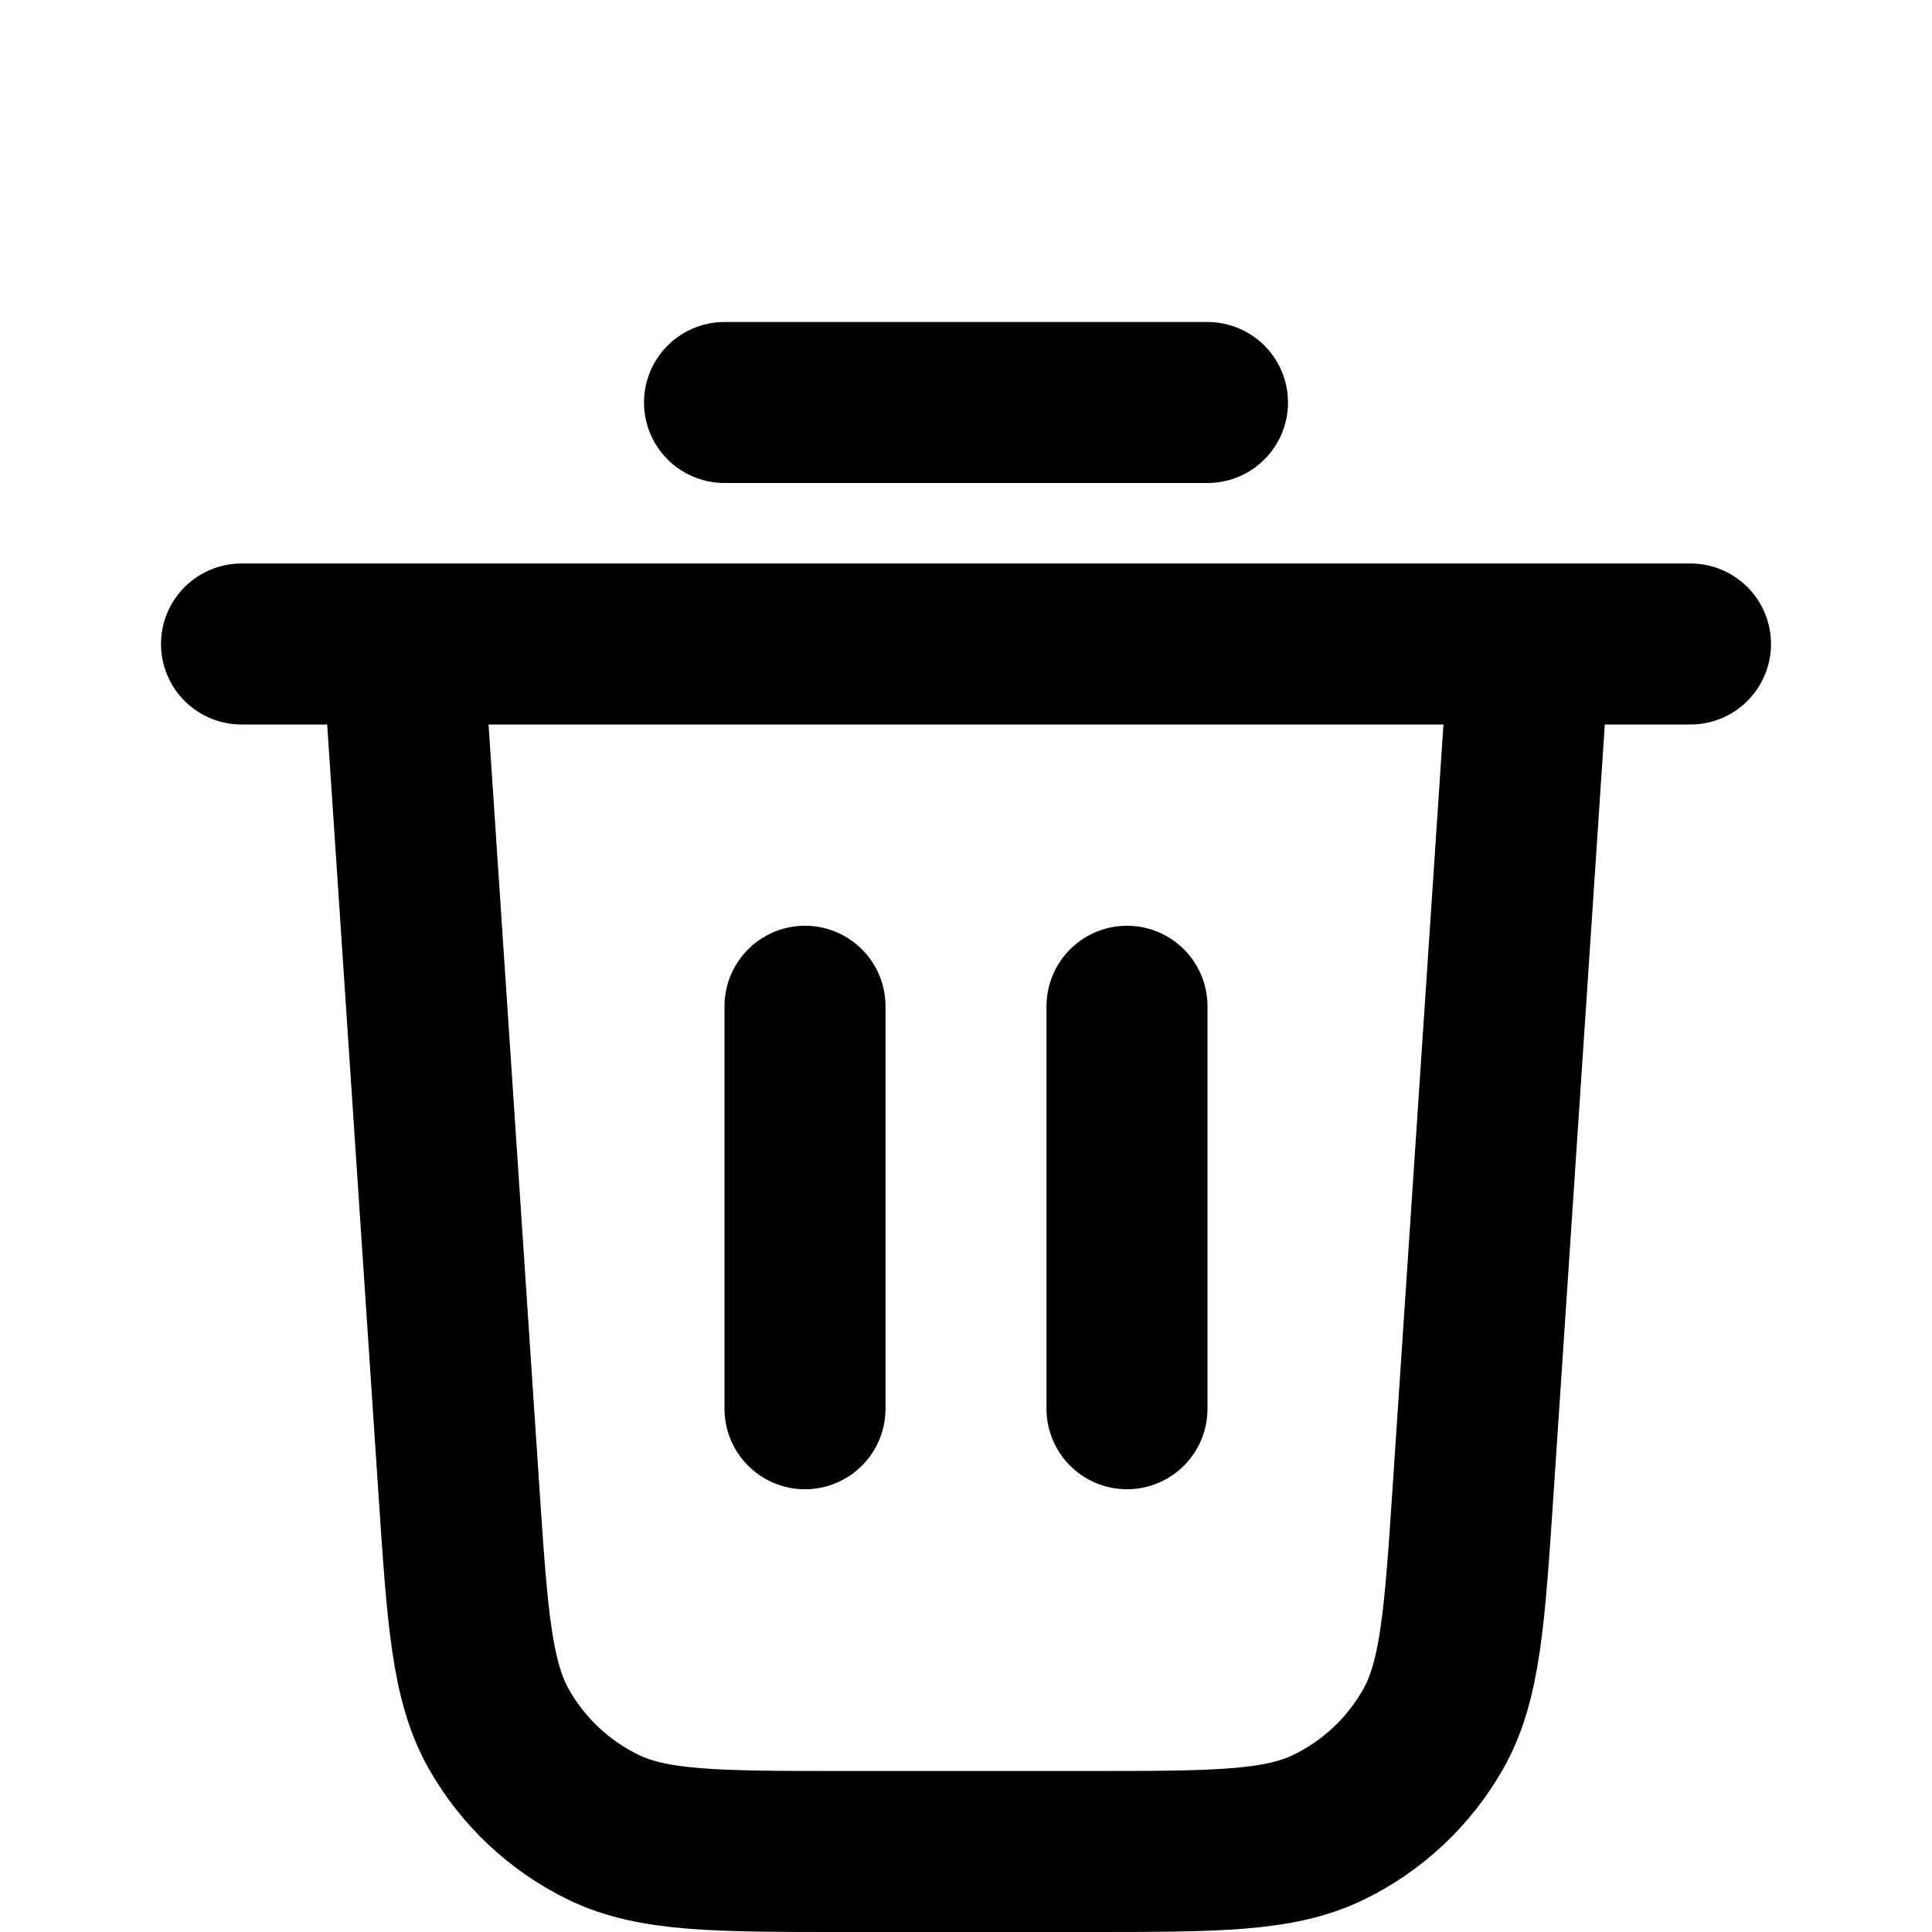
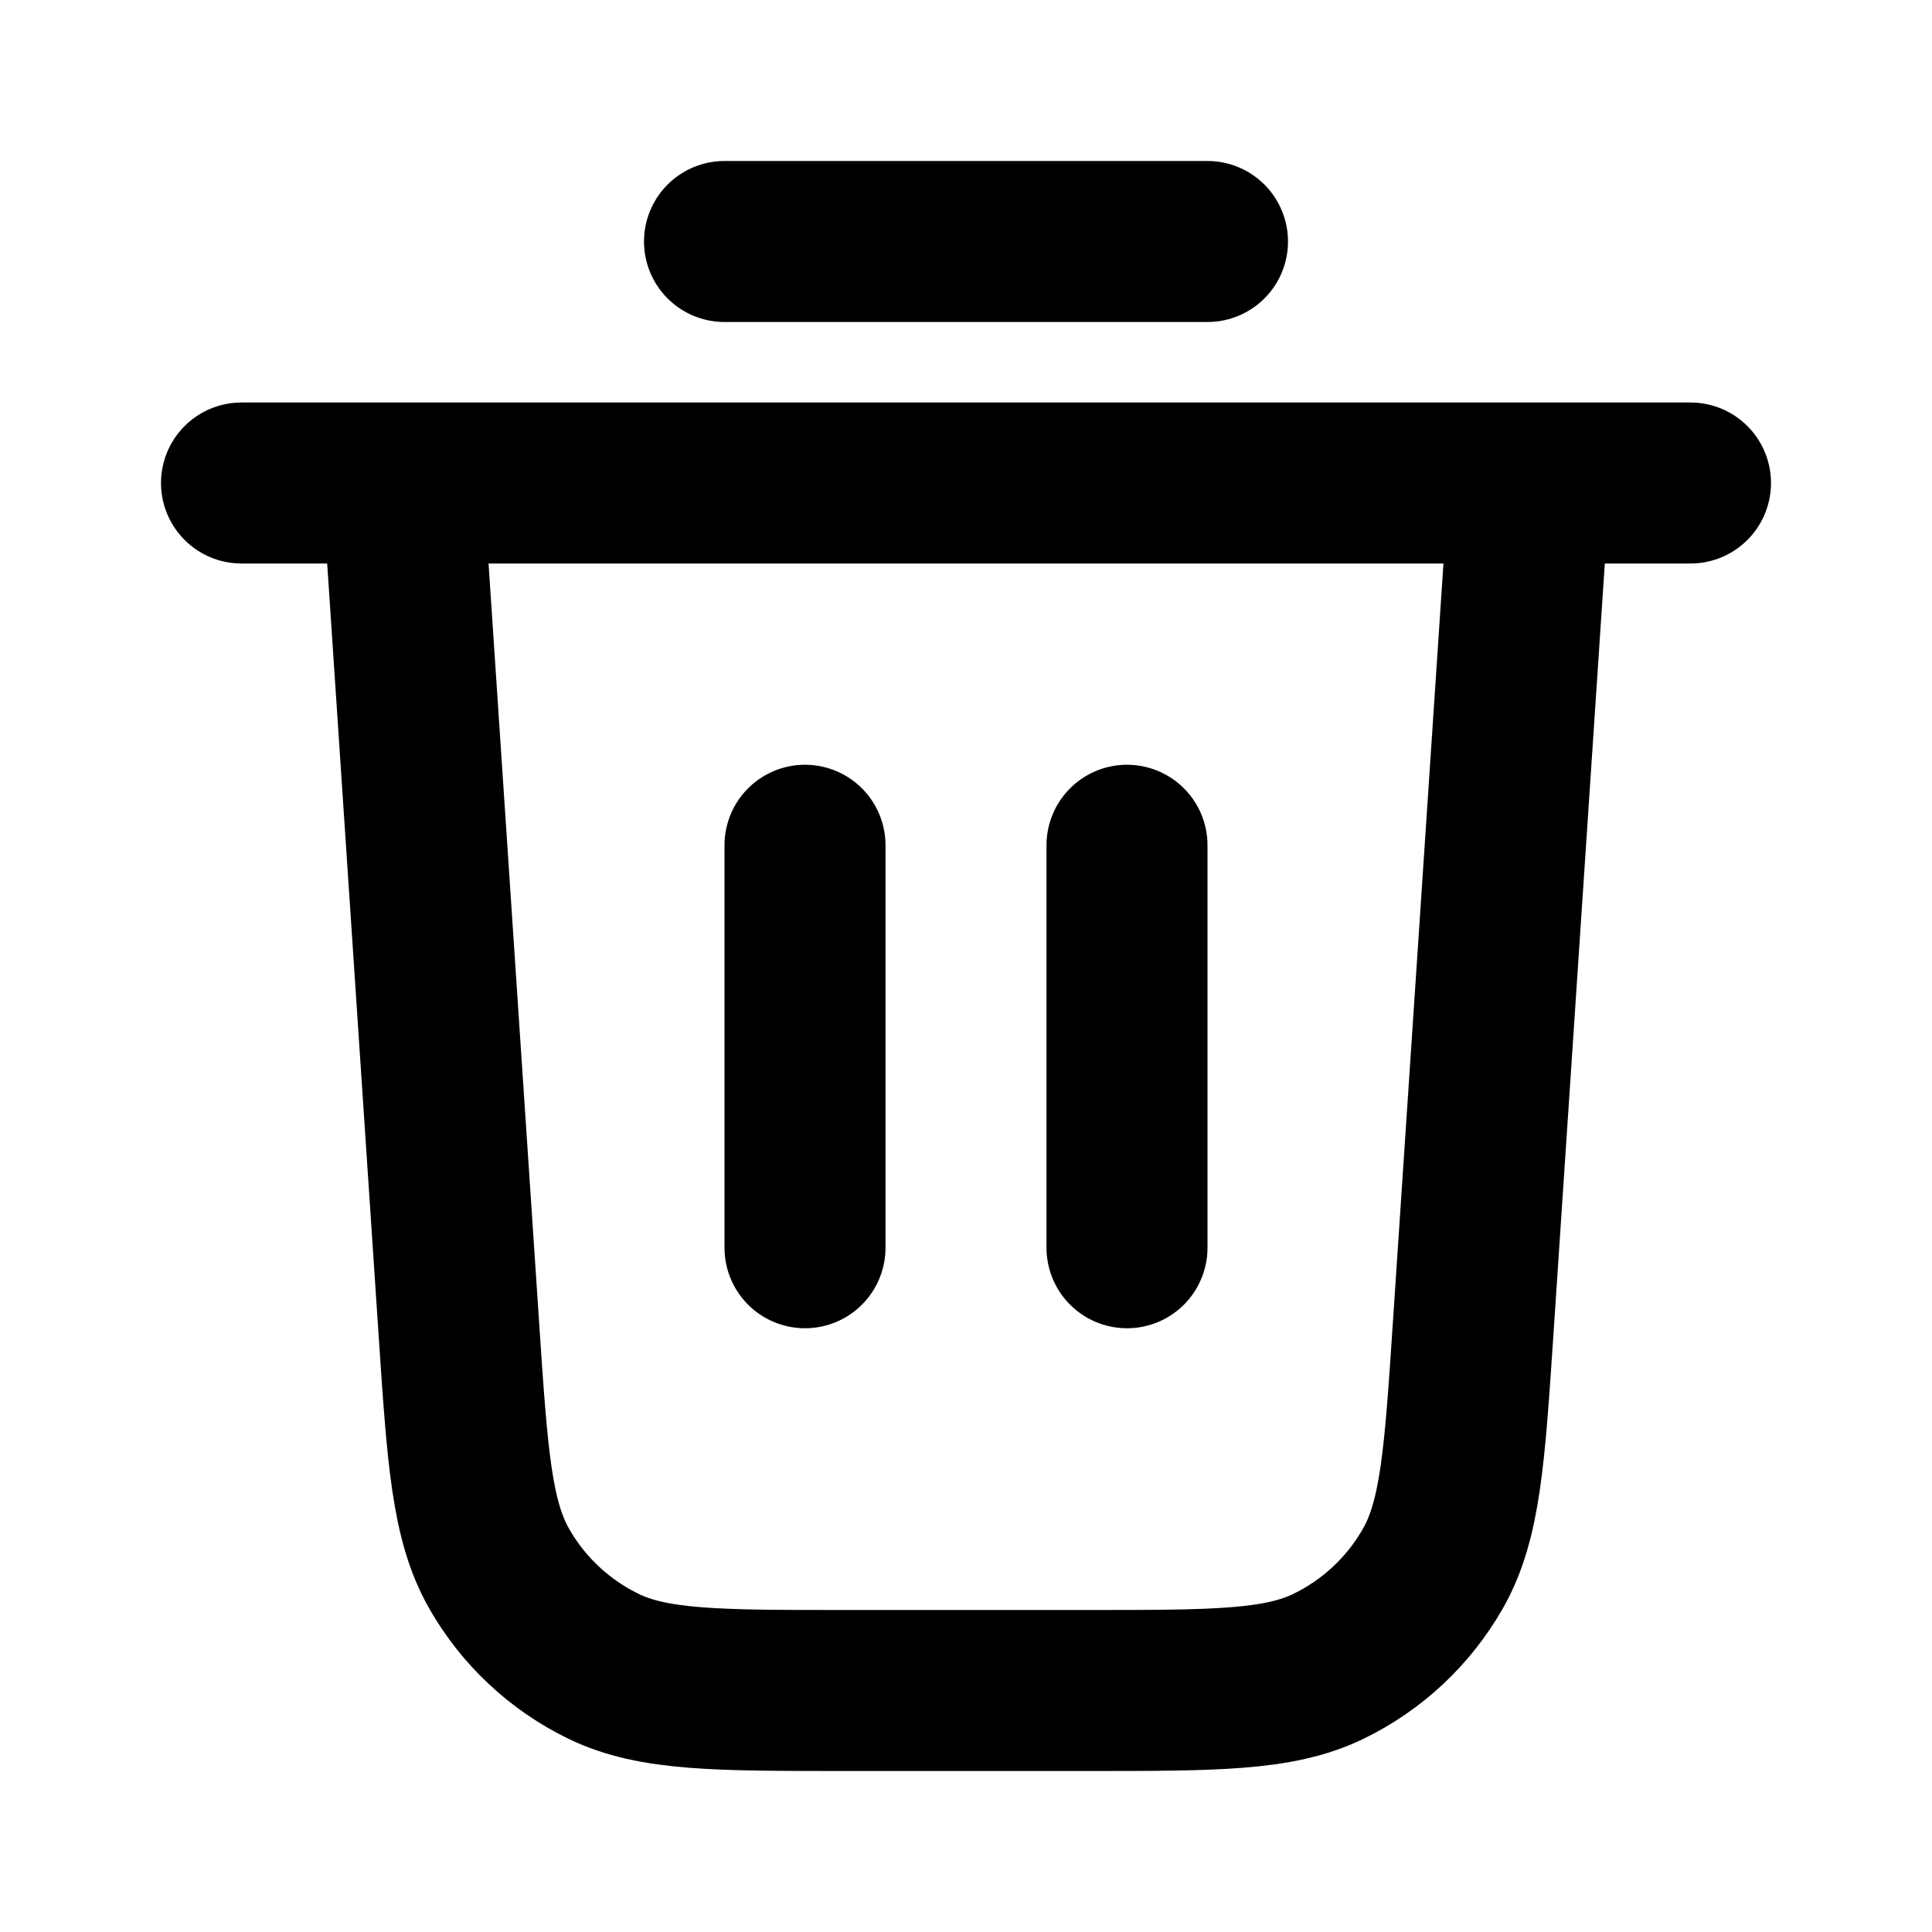
- <svg xmlns="http://www.w3.org/2000/svg" width="24" preserveAspectRatio="xMidYMid meet" fill="none">
+ <svg xmlns="http://www.w3.org/2000/svg" width="24" viewBox="0 0 24 24" preserveAspectRatio="xMidYMid meet" fill="none">
  <path stroke="currentColor" stroke-linecap="round" stroke-linejoin="round" stroke-width="2" d="M9 3h6M3 6h18m-2 0-.701 10.52c-.105 1.578-.158 2.367-.499 2.965a3 3 0 0 1-1.298 1.215c-.62.3-1.41.3-2.993.3h-3.018c-1.582 0-2.373 0-2.993-.3A3 3 0 0 1 6.2 19.485c-.34-.598-.394-1.387-.499-2.966L5 6m5 4.5v5m4-5v5" />
</svg>
